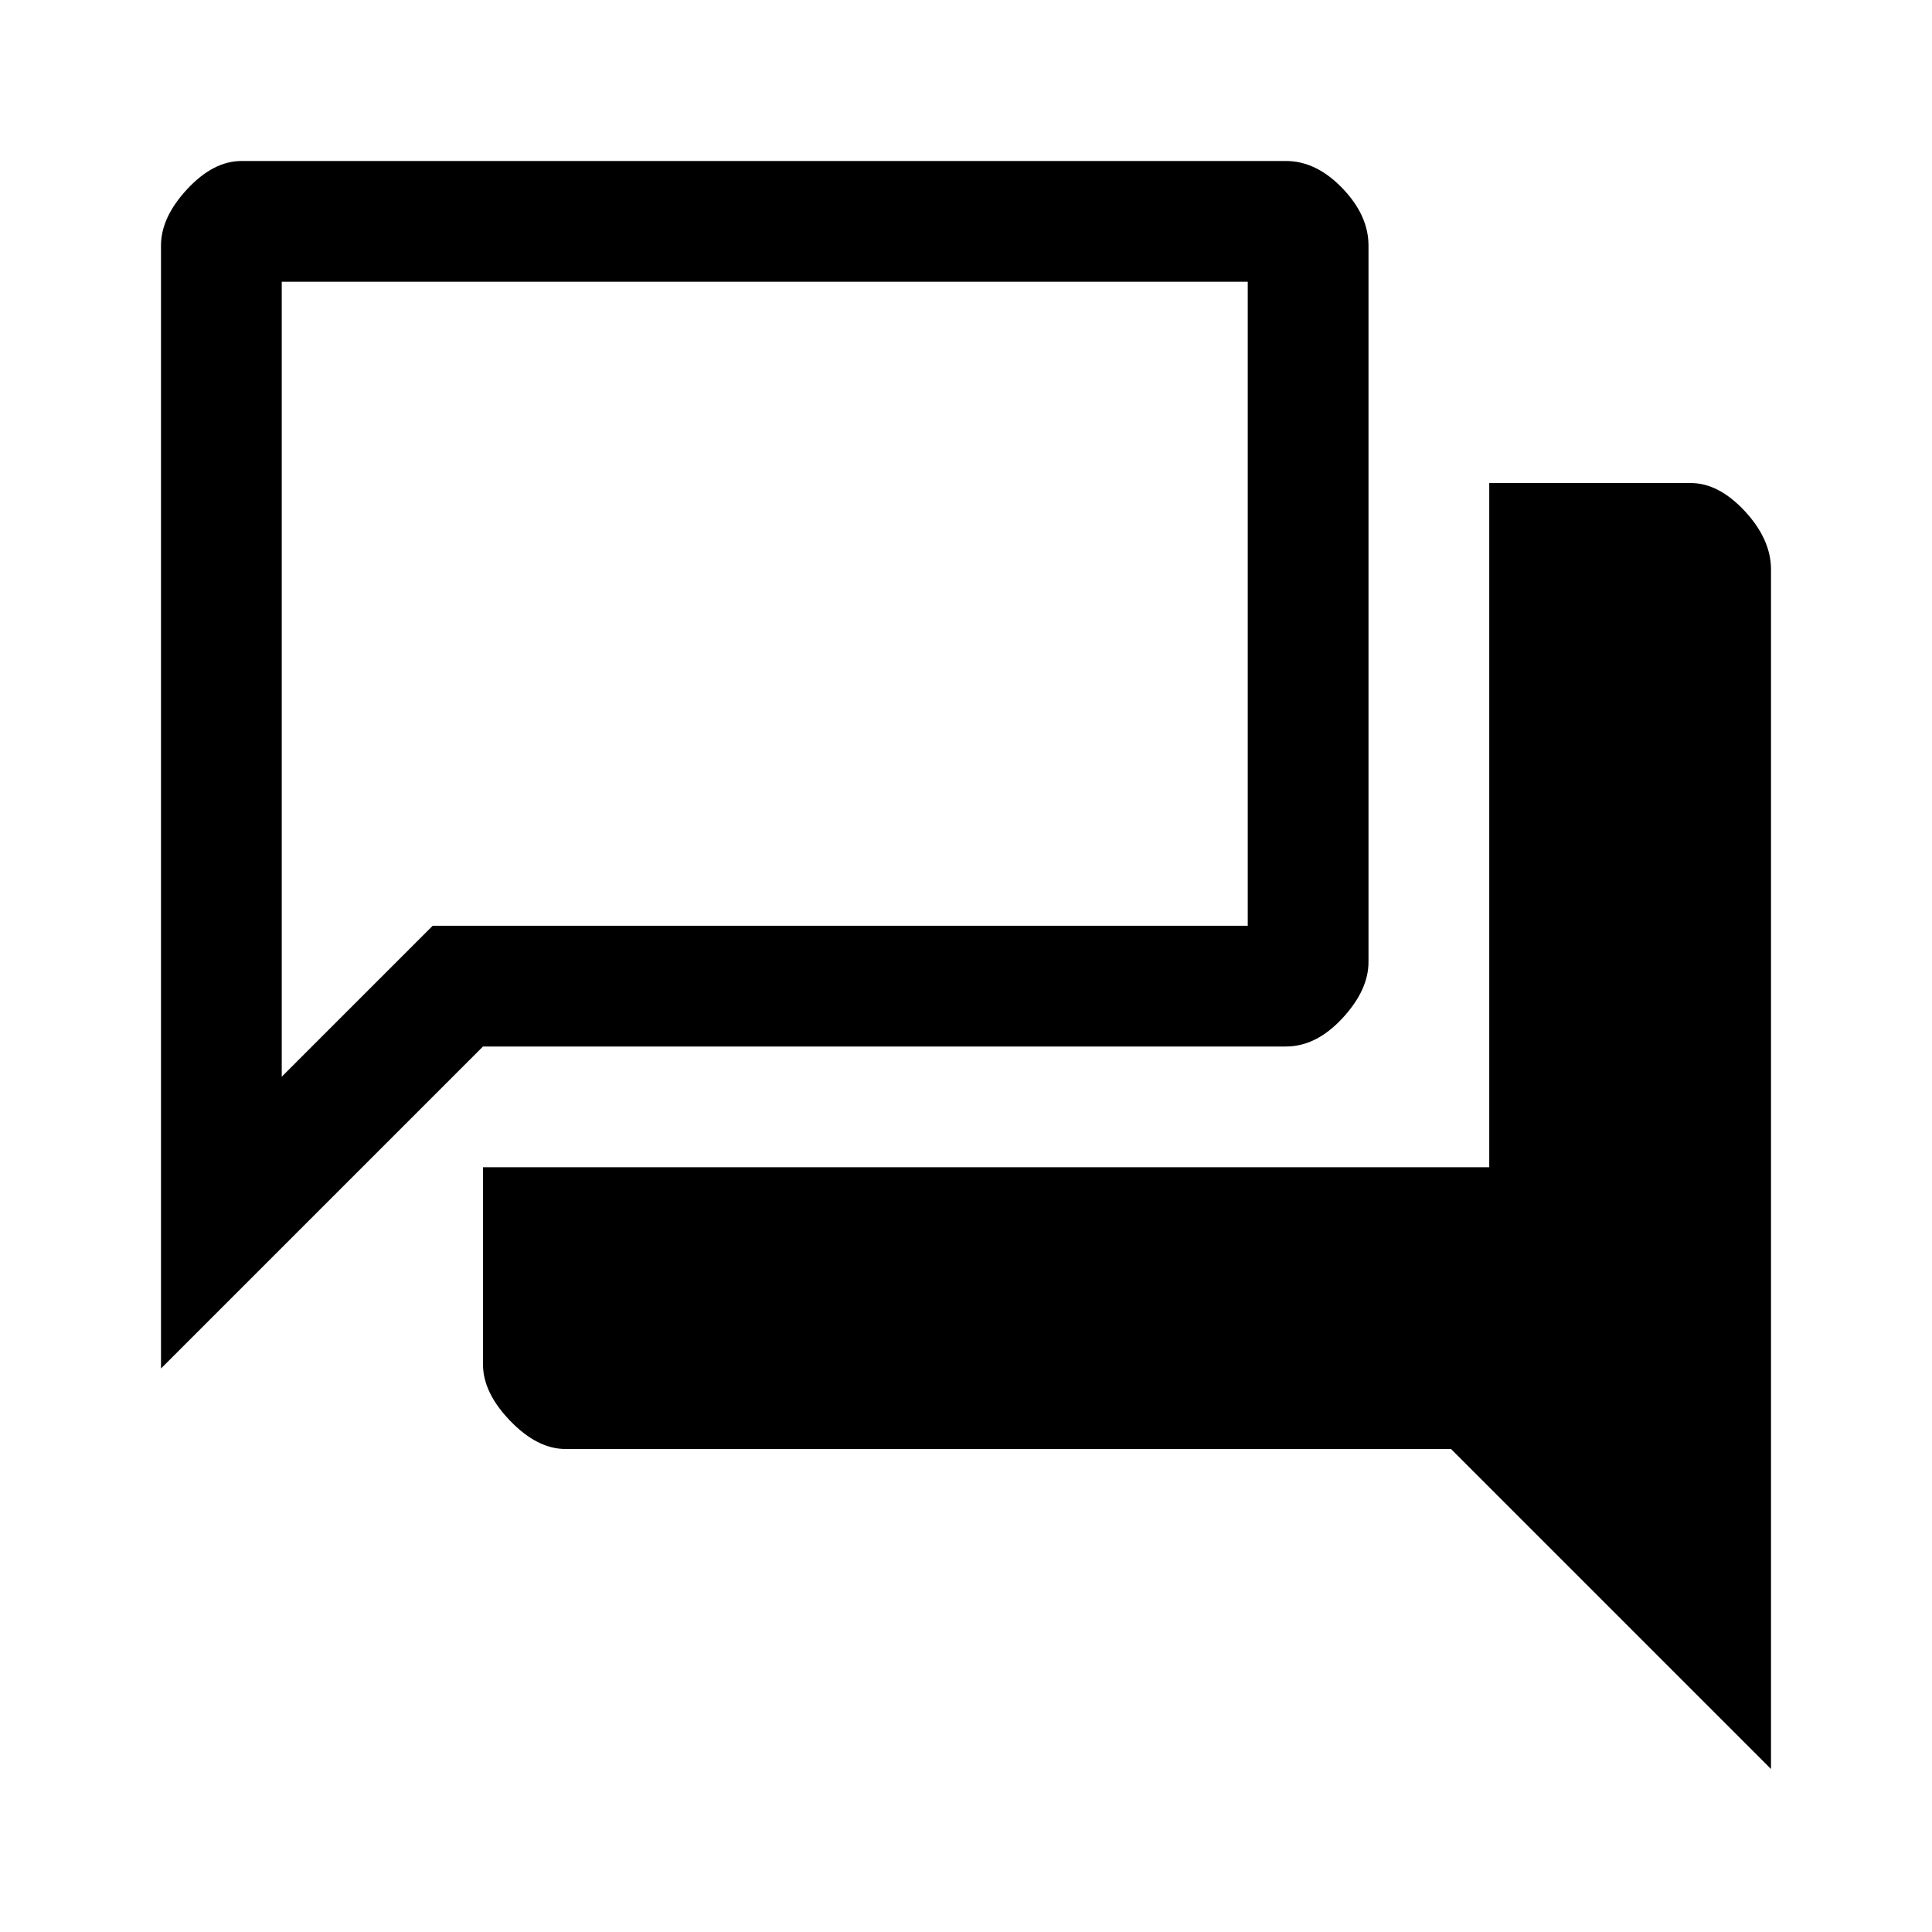
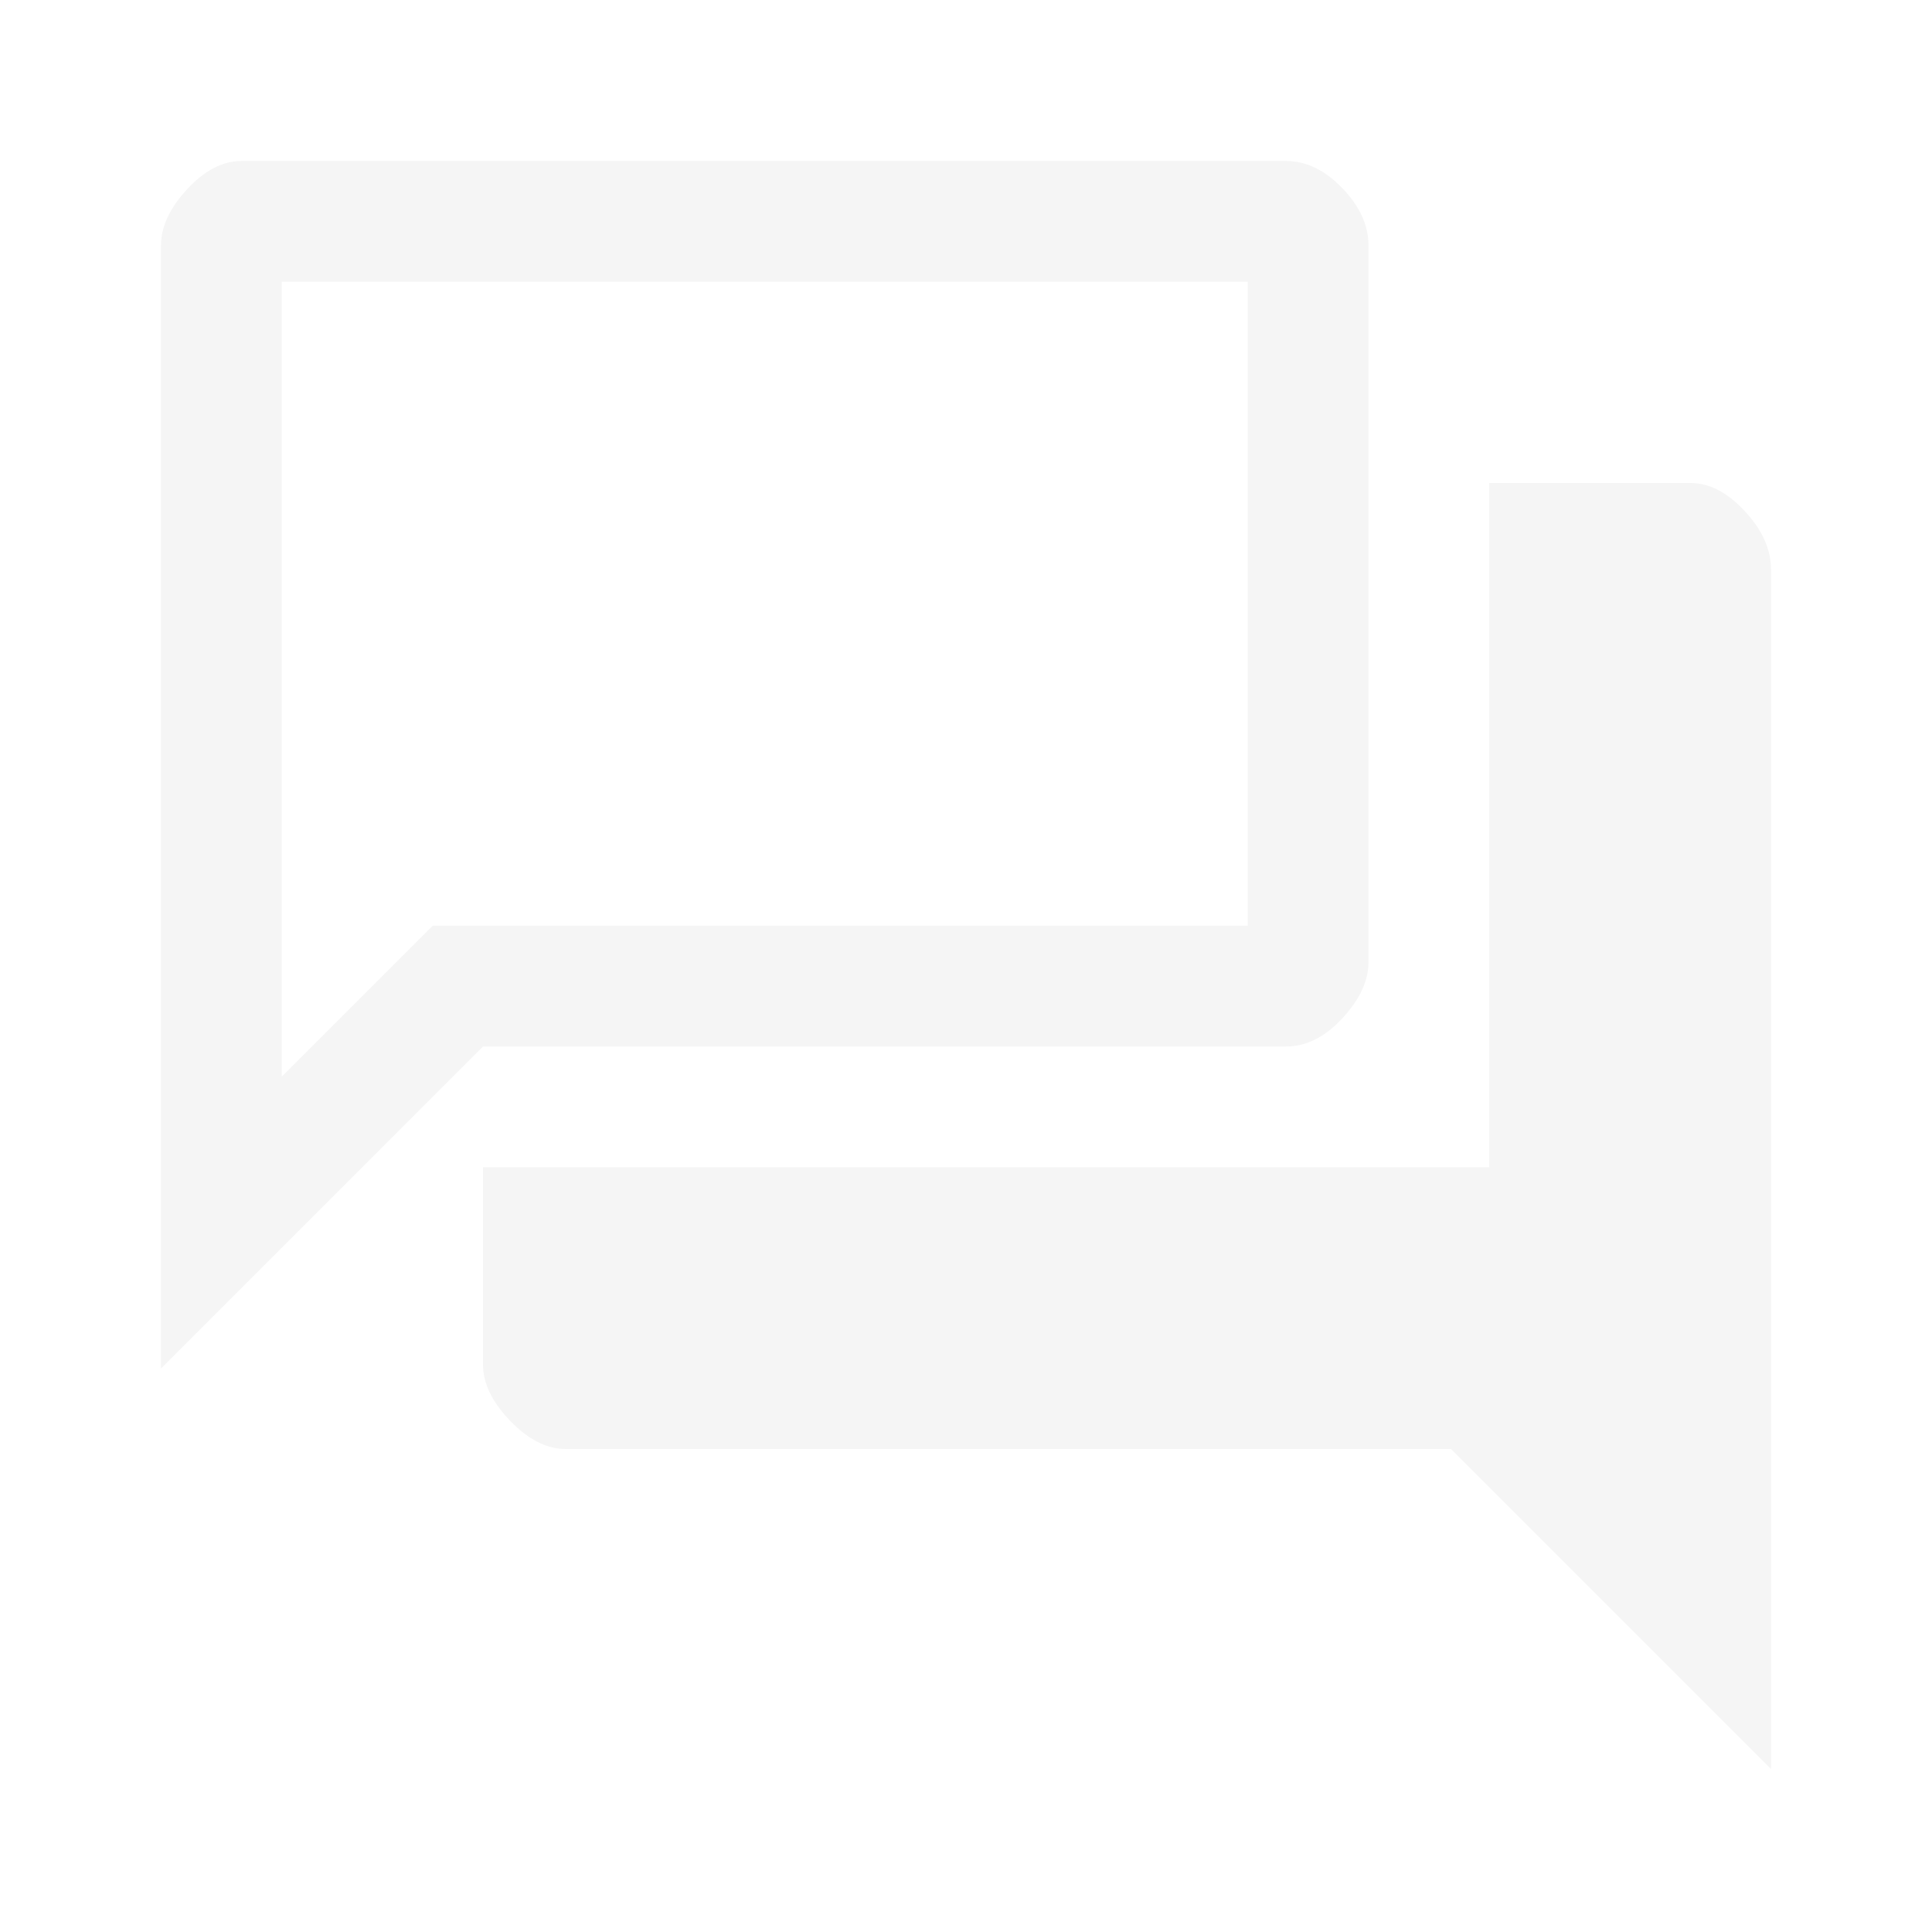
<svg xmlns="http://www.w3.org/2000/svg" height="48" width="48">
-   <path d="M4 34V6.1q0-.7.65-1.4T6 4h25.95q.75 0 1.4.675Q34 5.35 34 6.1v17.8q0 .7-.65 1.4t-1.4.7H12Zm10.05 2q-.7 0-1.375-.7T12 33.9V29h25V12h5q.7 0 1.35.7.65.7.65 1.45v29.8L36.05 36ZM31 7H7v19.75L10.75 23H31ZM7 7v19.75Z" />
+   <path fill="#f5f5f5" d="M4 34V6.1q0-.7.65-1.4T6 4h25.95q.75 0 1.4.675Q34 5.35 34 6.1v17.8q0 .7-.65 1.4t-1.4.7H12Zm10.05 2q-.7 0-1.375-.7T12 33.9V29h25V12h5q.7 0 1.35.7.65.7.65 1.45v29.8L36.05 36ZM31 7H7v19.75L10.75 23H31ZM7 7v19.75Z" />
</svg>
